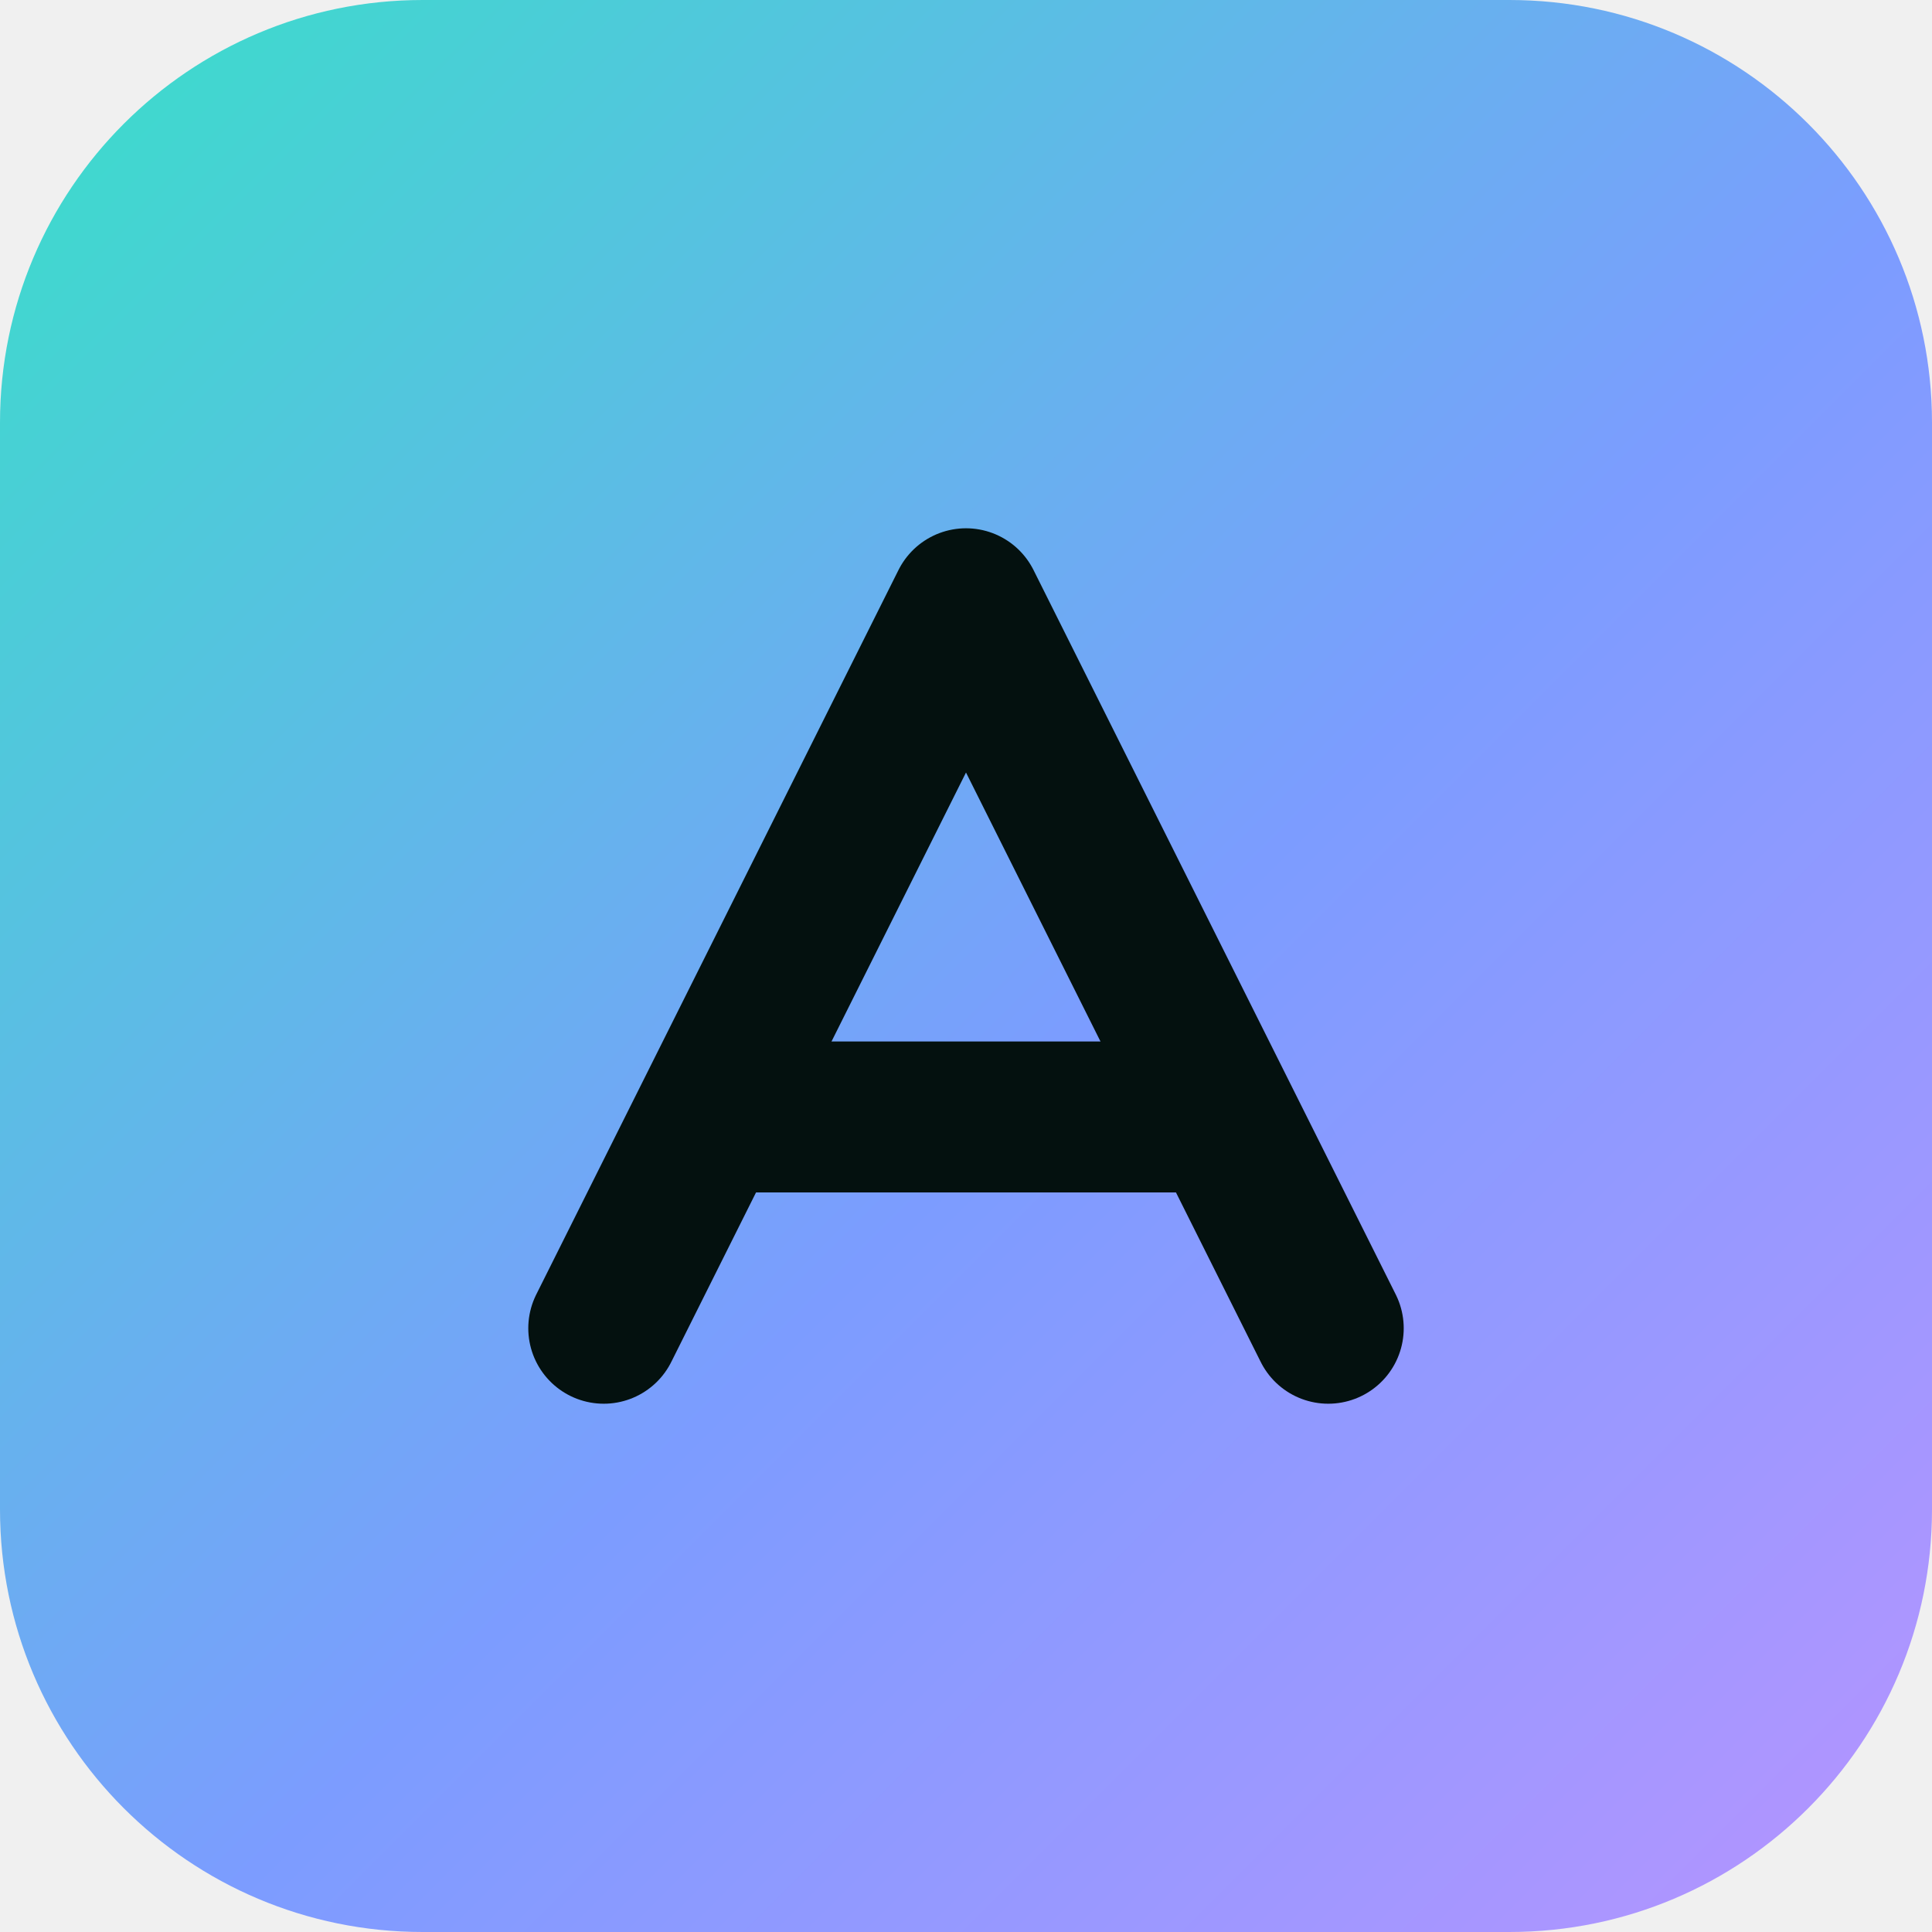
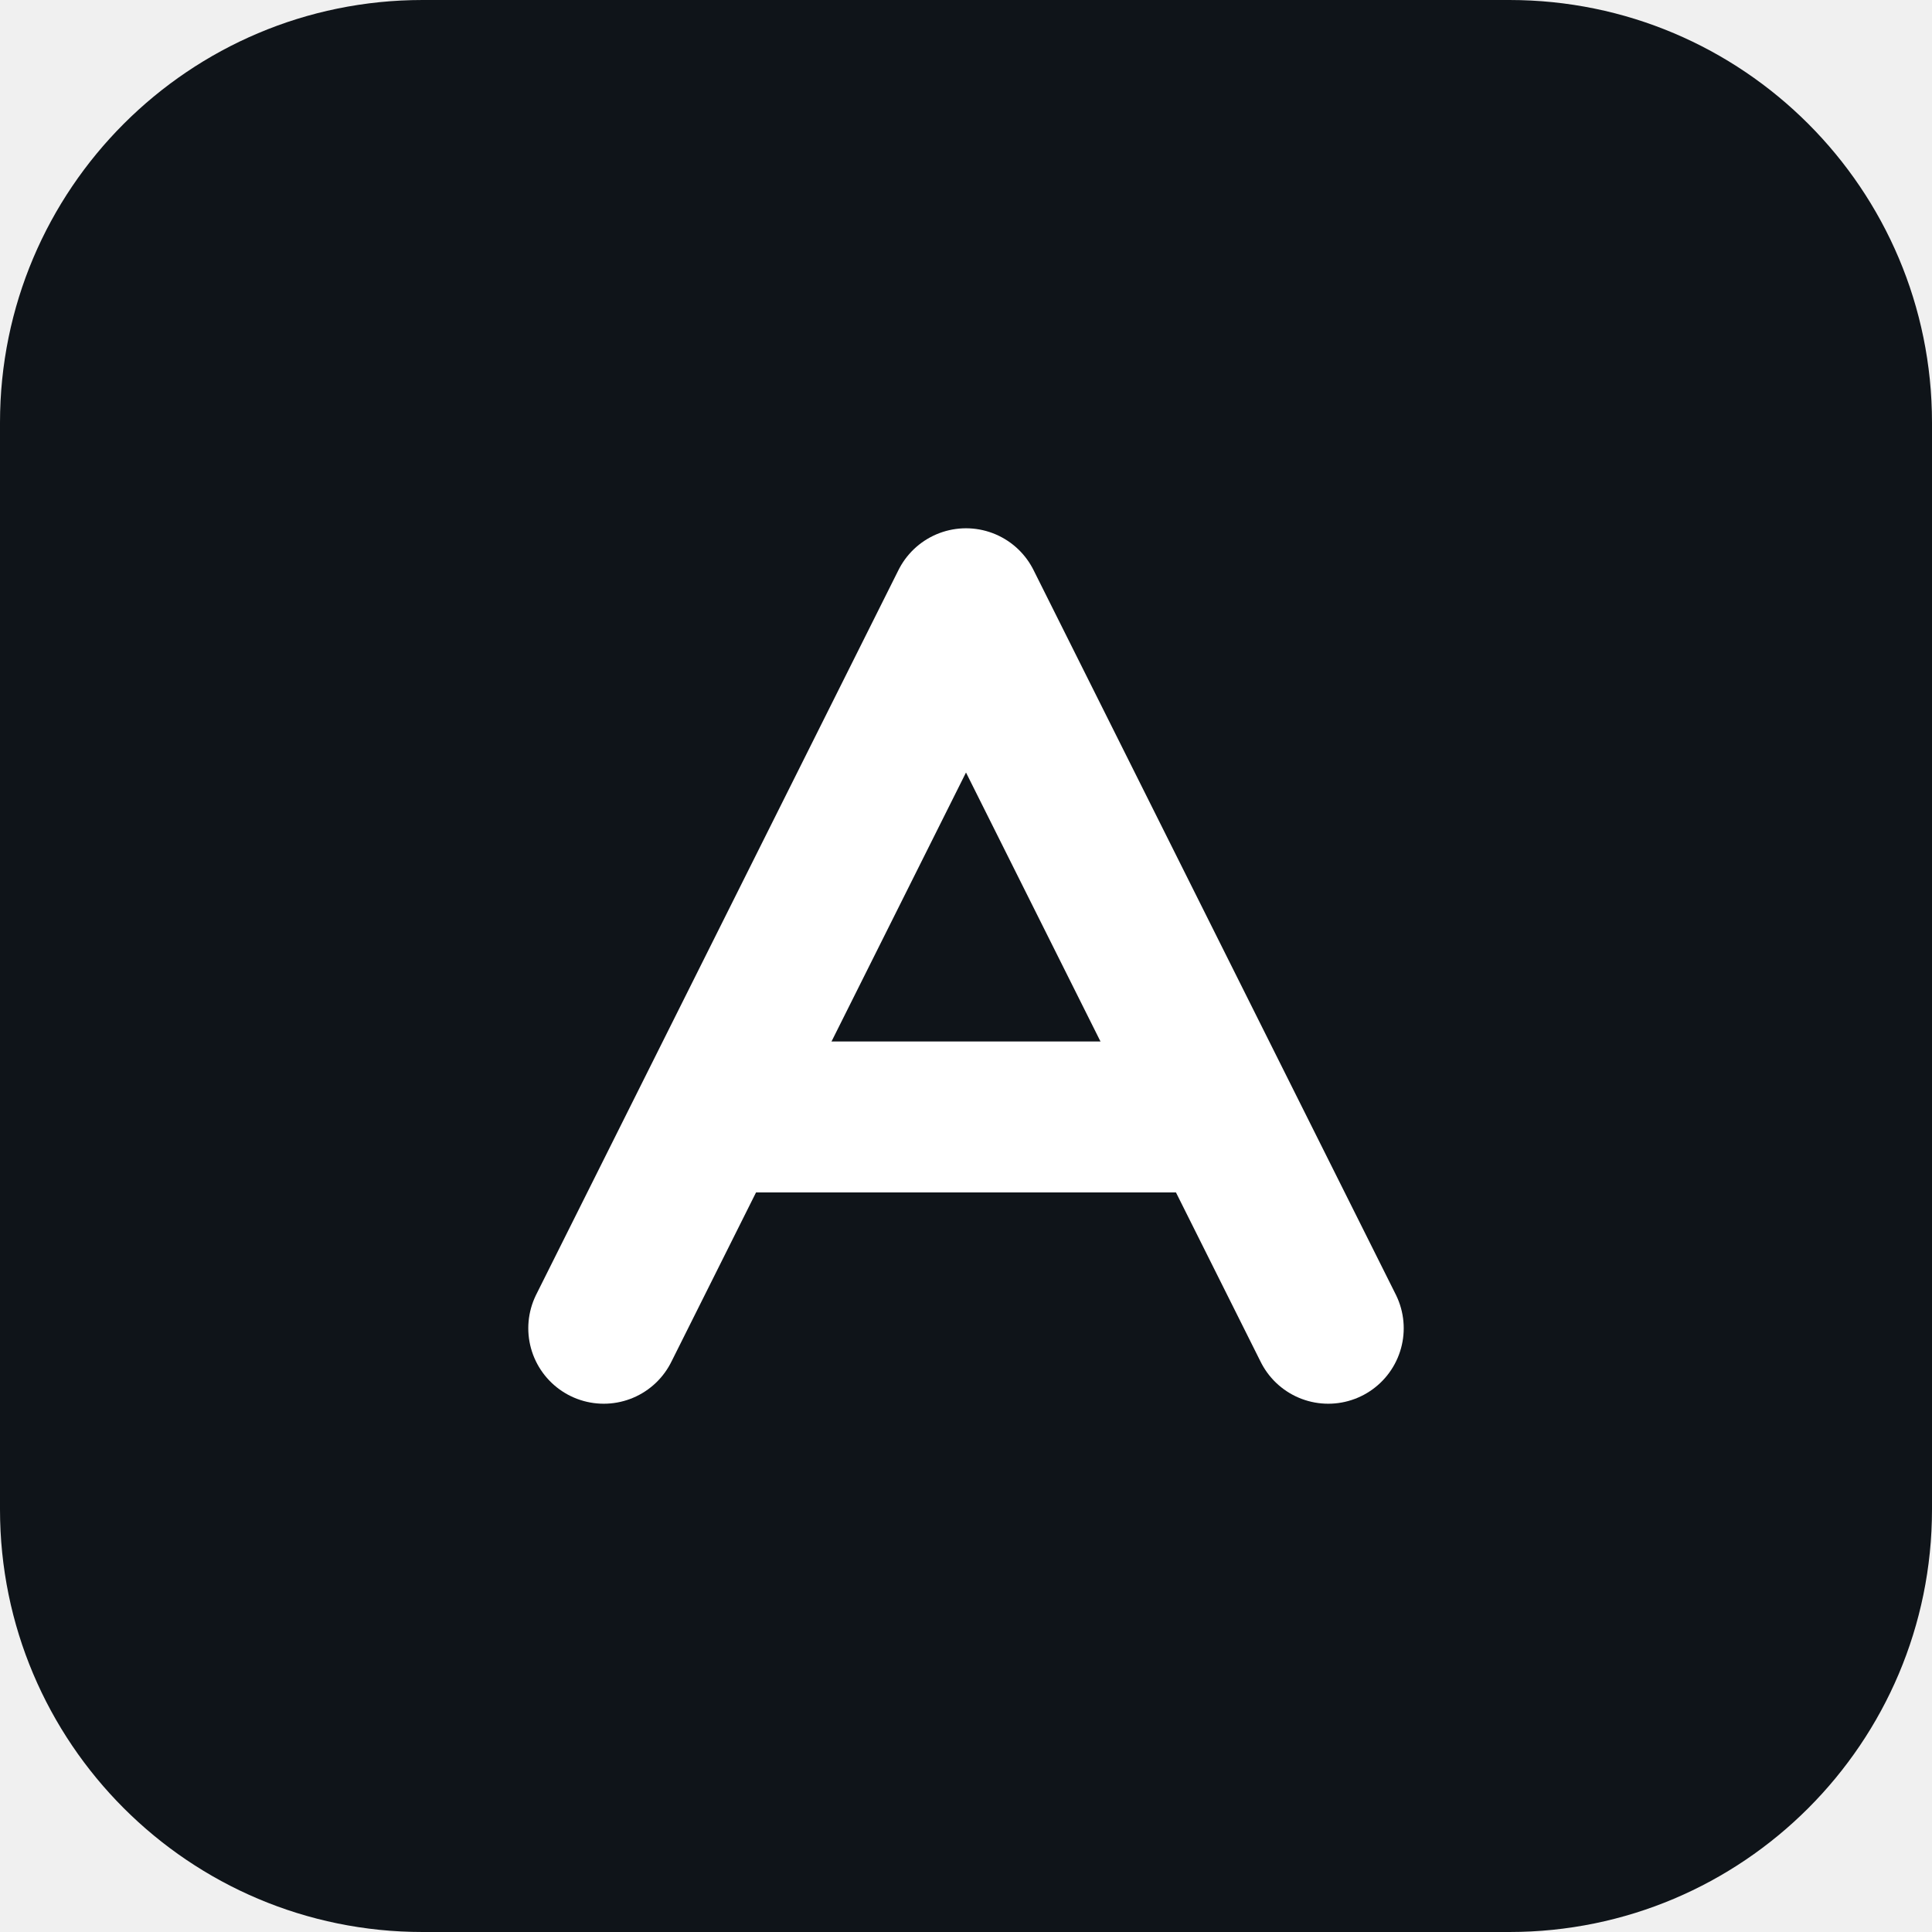
<svg xmlns="http://www.w3.org/2000/svg" viewBox="0 0 64 64">
-   <defs>
-     <linearGradient id="g" x1="0" y1="0" x2="1" y2="1">
-       <stop offset="0" stop-color="#38e0c8" />
-       <stop offset="0.55" stop-color="#7c9cff" />
-       <stop offset="1" stop-color="#b794ff" />
-     </linearGradient>
-   </defs>
-   <rect width="64" height="64" rx="14" fill="url(#g)" />
-   <path d="M20 44 L32 20 L44 44" fill="none" stroke="#04110f" stroke-width="5" stroke-linecap="round" stroke-linejoin="round" />
-   <line x1="24.5" y1="37" x2="39.5" y2="37" stroke="#04110f" stroke-width="5" stroke-linecap="round" />
+   <rect width="64" height="64" rx="14" fill="#0f1419" />
+   <path d="M20 44 L32 20 L44 44" fill="none" stroke="#ffffff" stroke-width="5" stroke-linecap="round" stroke-linejoin="round" />
+   <line x1="24.5" y1="37" x2="39.5" y2="37" stroke="#ffffff" stroke-width="5" stroke-linecap="round" />
</svg>
